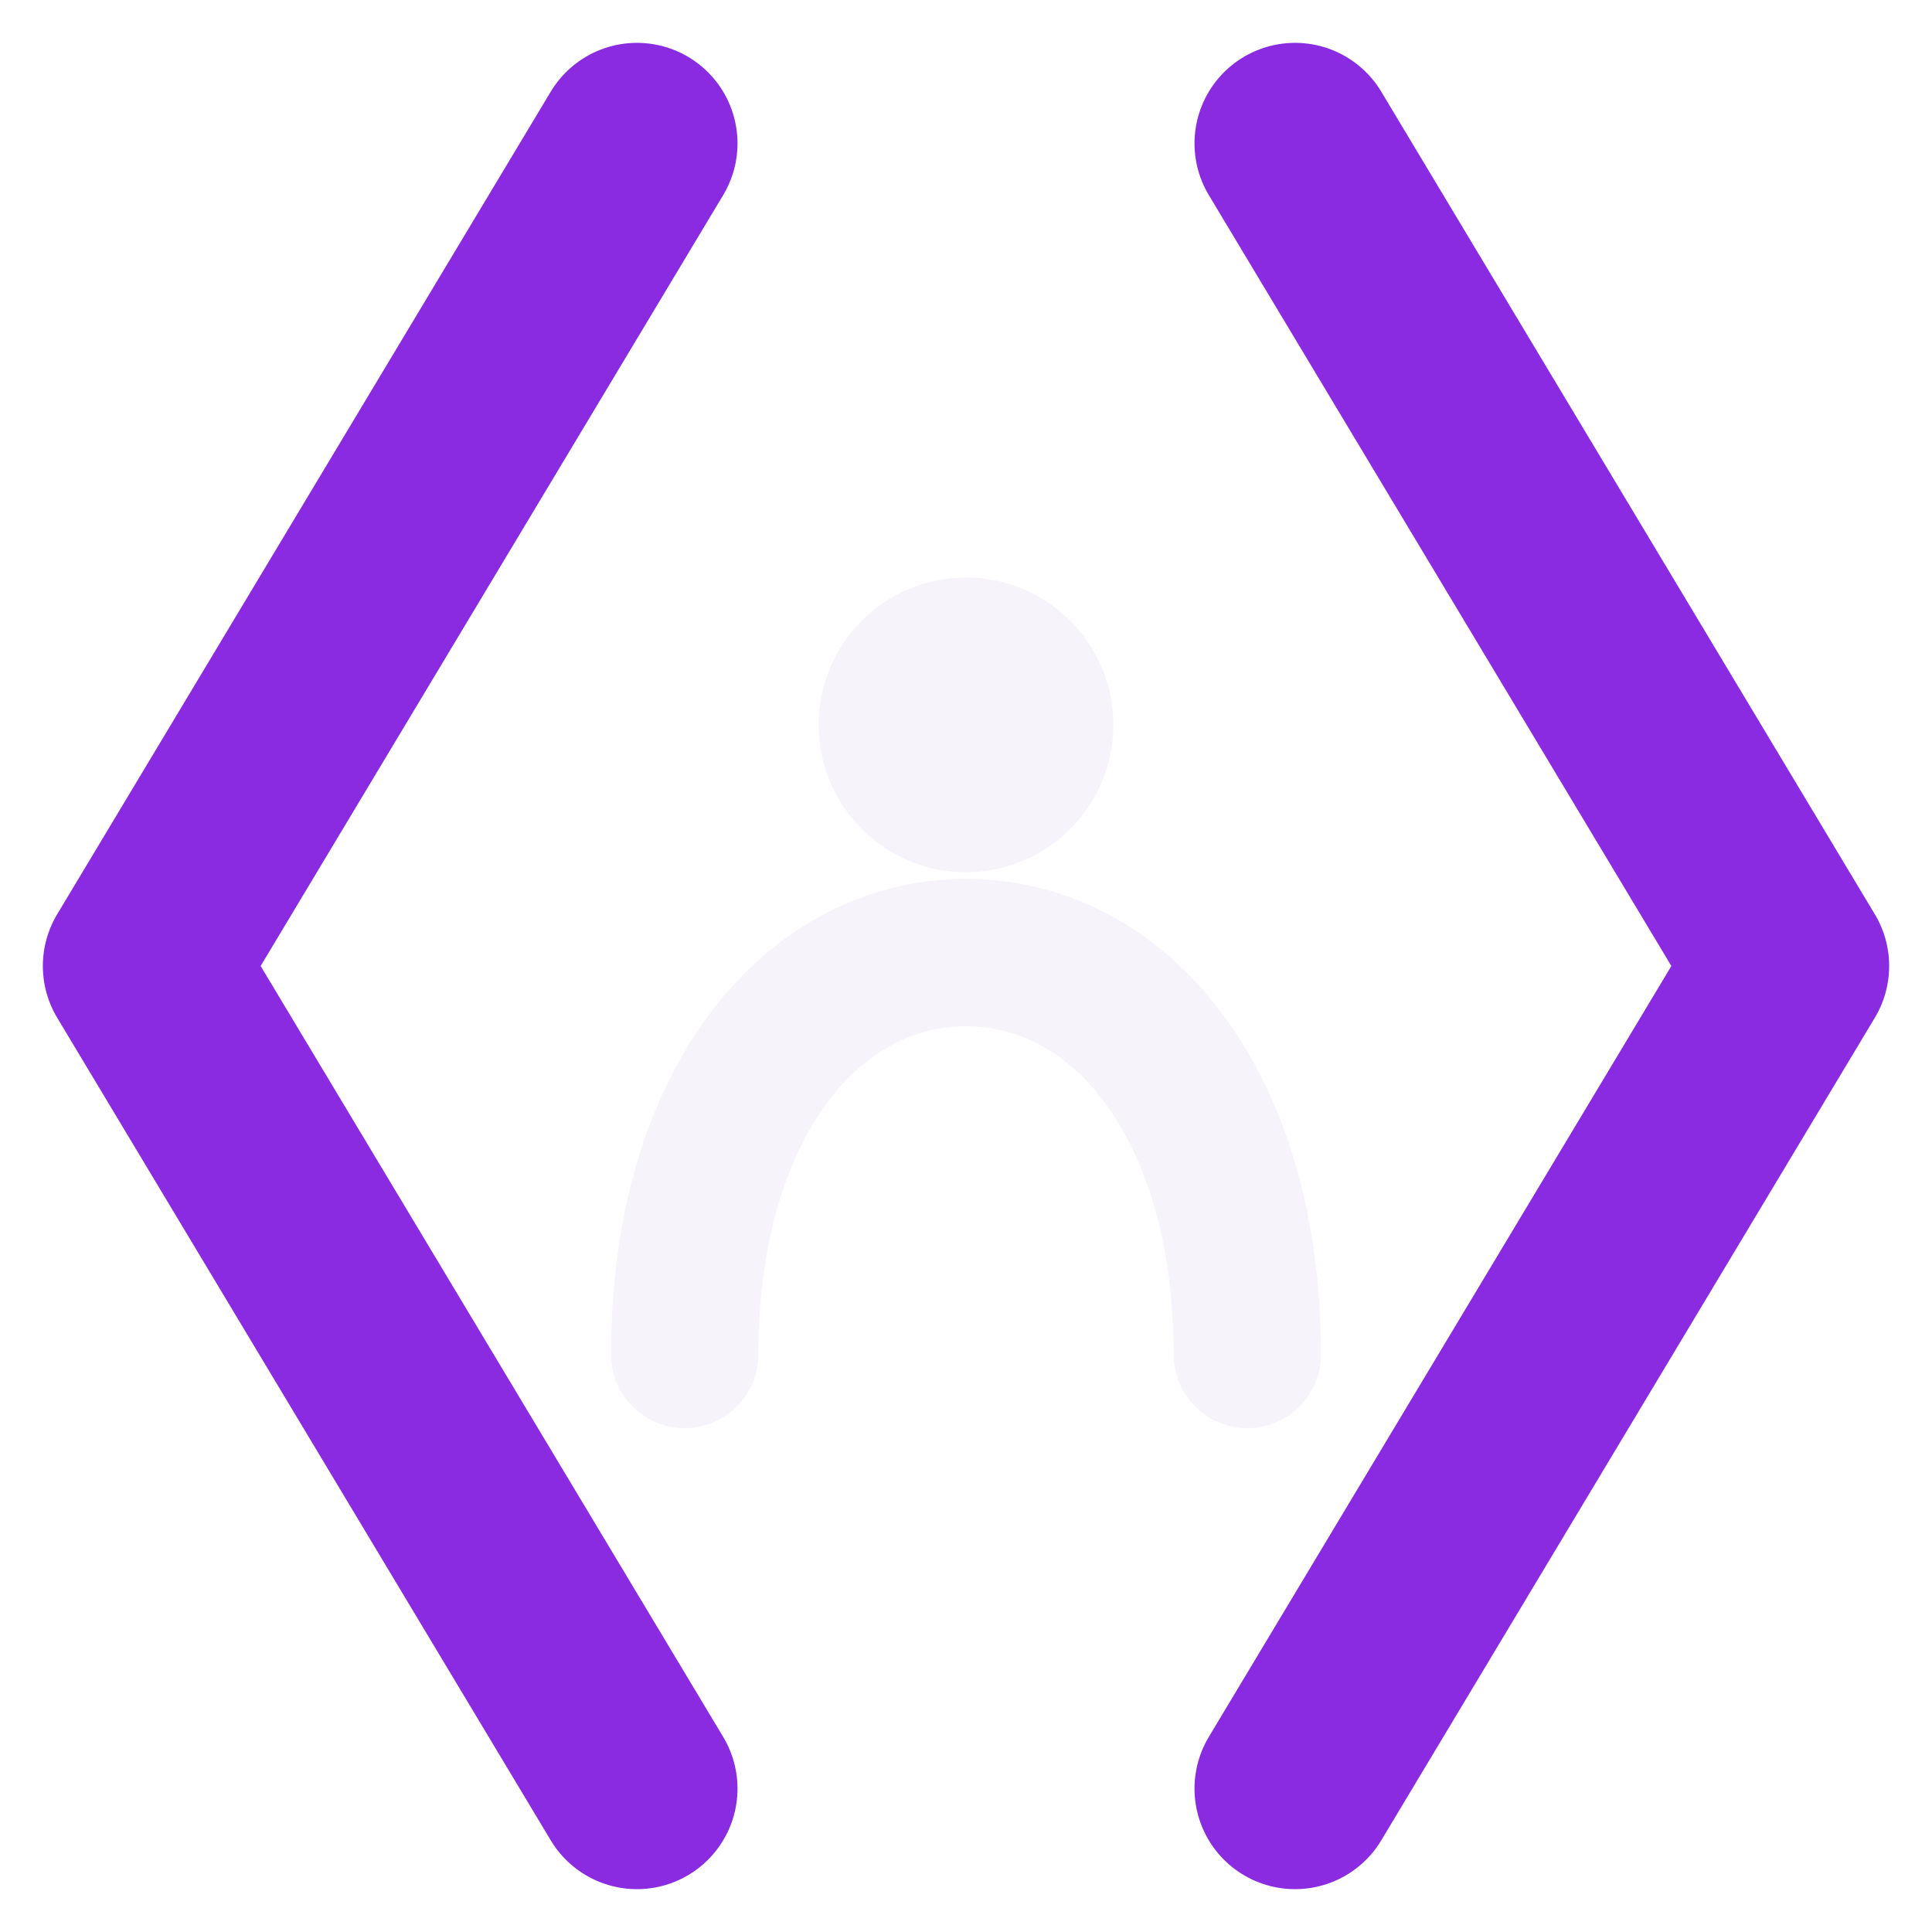
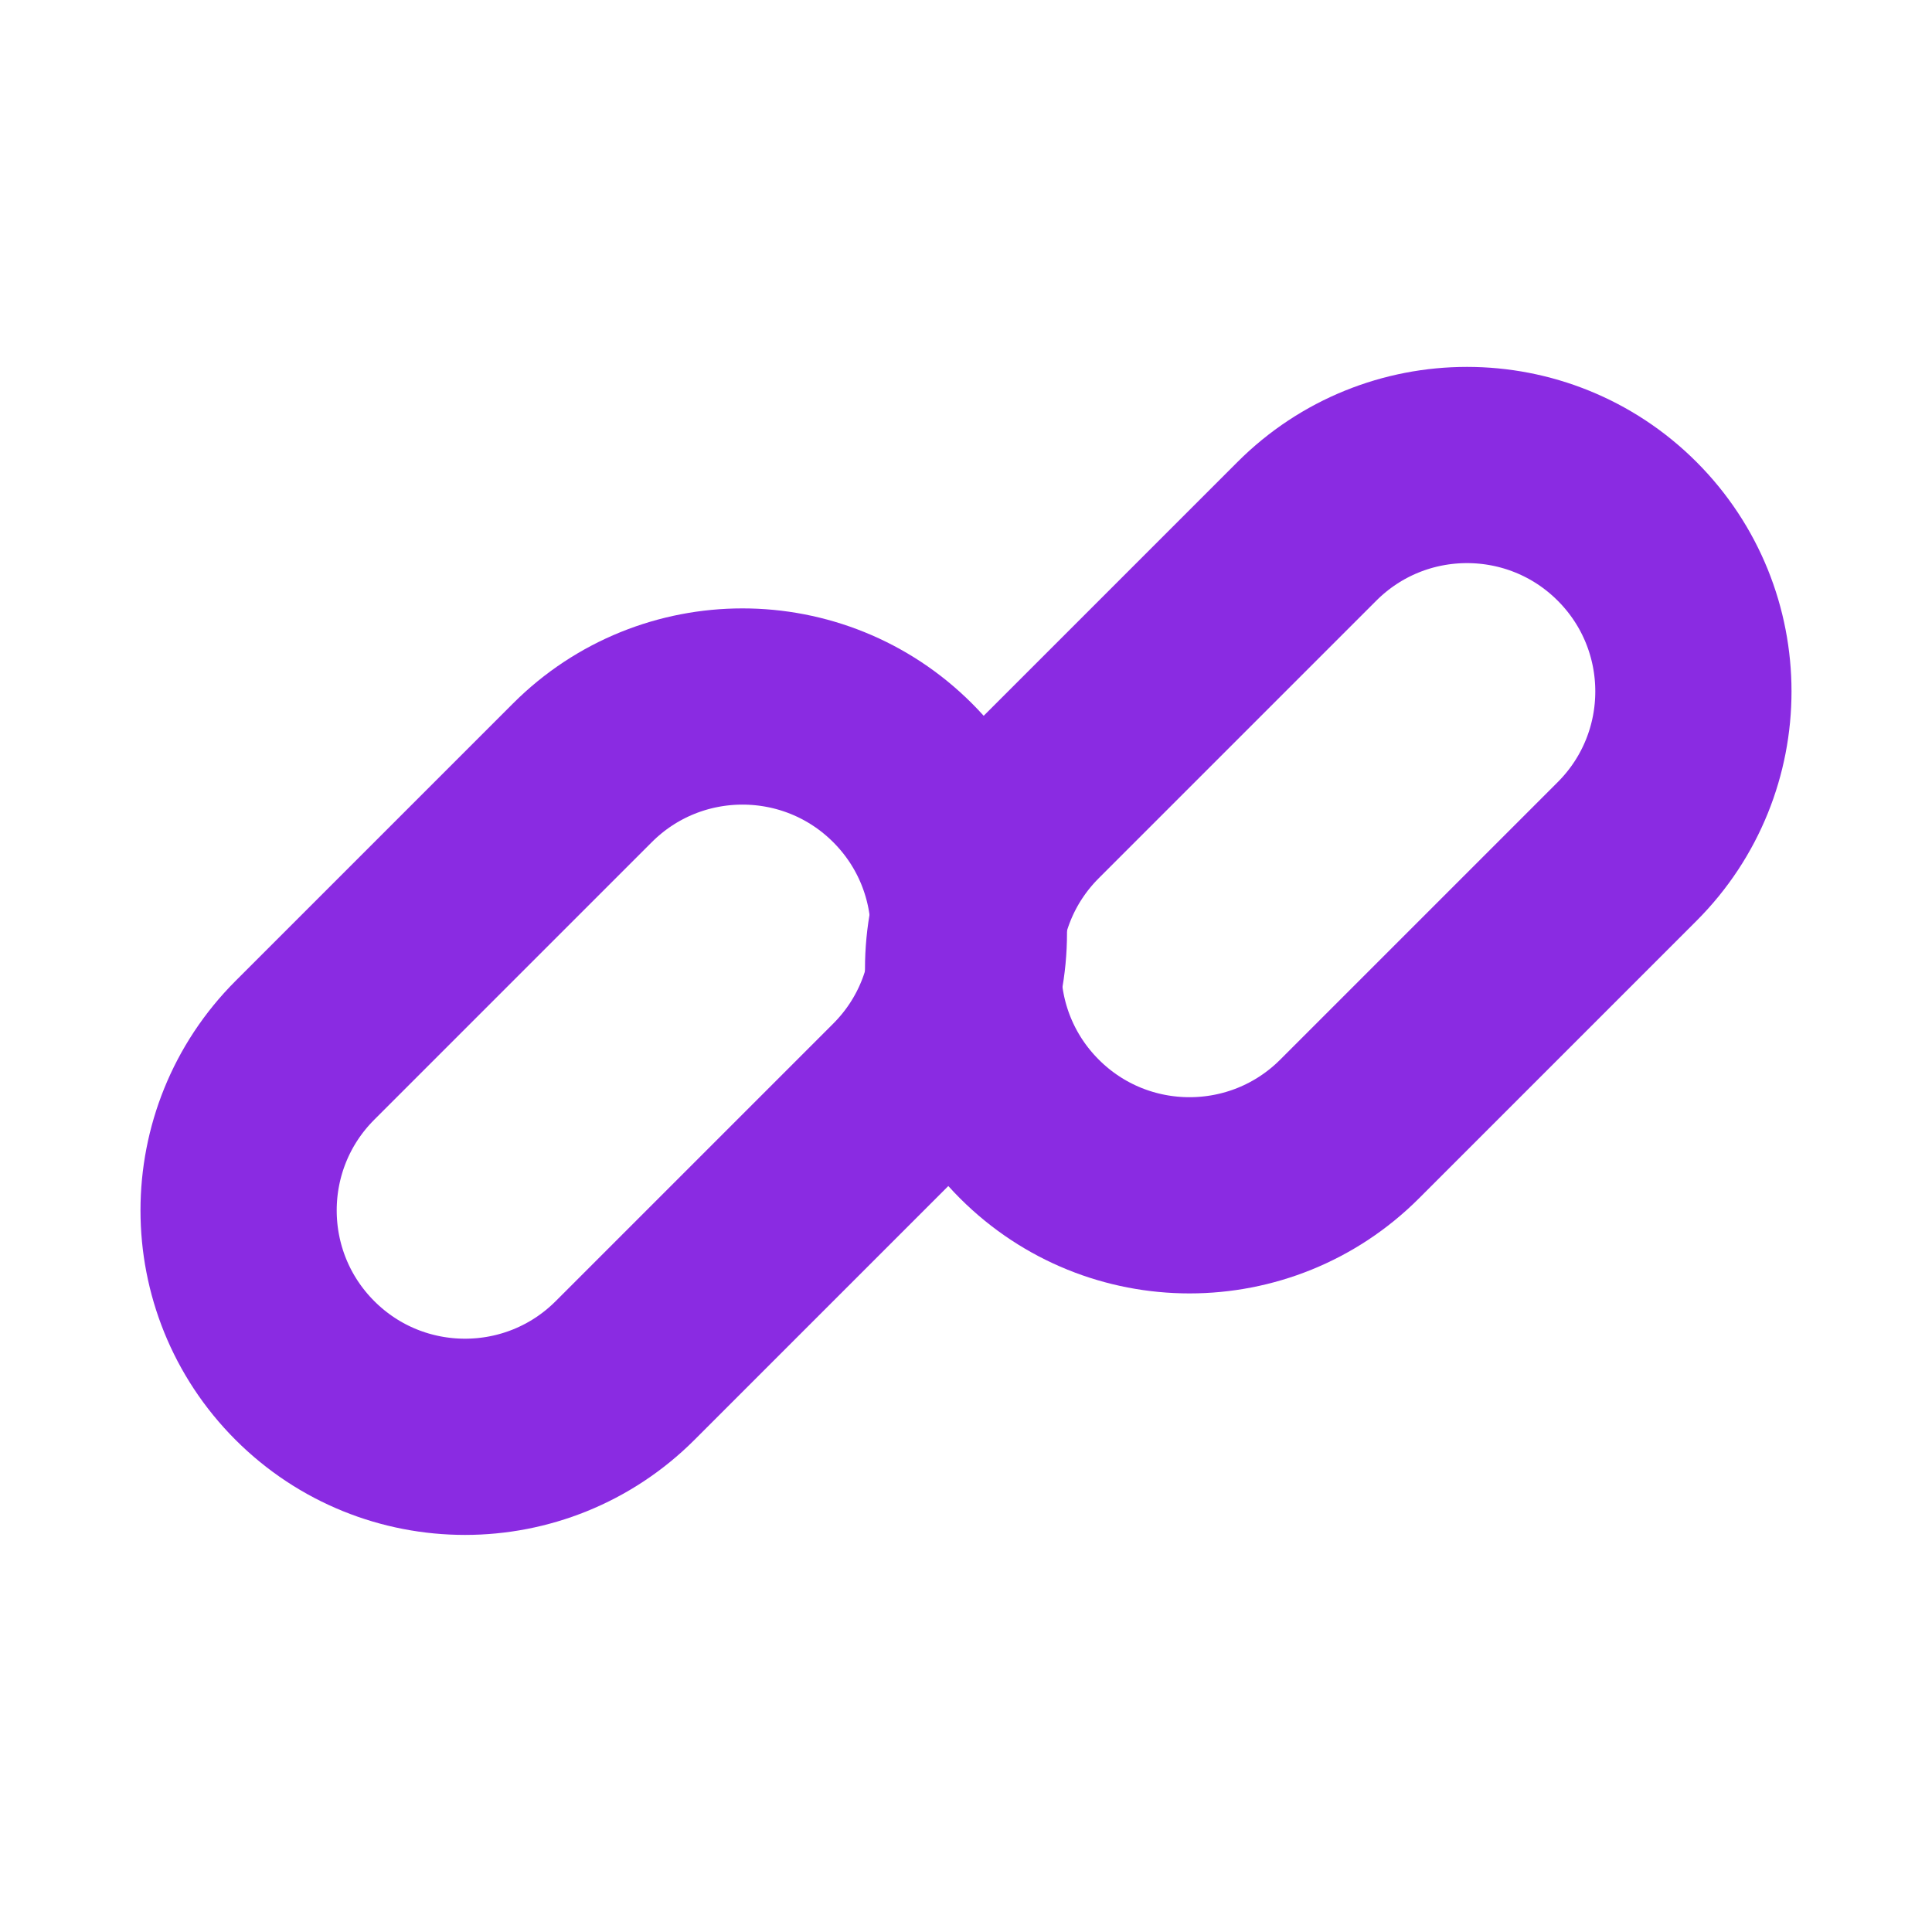
- <svg xmlns="http://www.w3.org/2000/svg" width="100%" height="100%" viewBox="0 0 64 64" version="1.1" xml:space="preserve" style="fill-rule:evenodd;clip-rule:evenodd;stroke-linecap:round;stroke-linejoin:round;">
-   <g transform="matrix(1.211111,0,0,1.211111,-6.755556,-6.755556)">
-     <path d="M23,9.5L9.5,32L23,54.5M41,9.5L54.5,32L41,54.5" style="fill:none;fill-rule:nonzero;stroke:rgb(138,43,226);stroke-width:5.5px;" />
-   </g>
-   <g transform="matrix(0.887531,0,0,0.887531,3.599016,3.599016)">
-     <circle cx="32" cy="23" r="5.5" style="fill:rgb(247,243,251);" />
-   </g>
-   <g transform="matrix(0.887531,0,0,0.887531,3.599016,3.599016)">
-     <path d="M21.5,46.5C21.5,37.2 26.2,31.5 32,31.5C37.8,31.5 42.5,37.2 42.5,46.5" style="fill:none;fill-rule:nonzero;stroke:rgb(247,243,251);stroke-width:5.5px;stroke-linejoin:miter;" />
+ <svg xmlns="http://www.w3.org/2000/svg" fill="none" viewBox="0 0 64 64">
+   <g stroke="#8A2BE2" stroke-linecap="round" stroke-linejoin="round" stroke-width="6.5">
+     <rect width="28" height="15" x="6" y="28" rx="7.5" transform="rotate(-45 20 35.5)" />
+     <rect width="28" height="15" x="30" y="20" rx="7.5" transform="rotate(-45 44 27.5)" />
  </g>
</svg>
